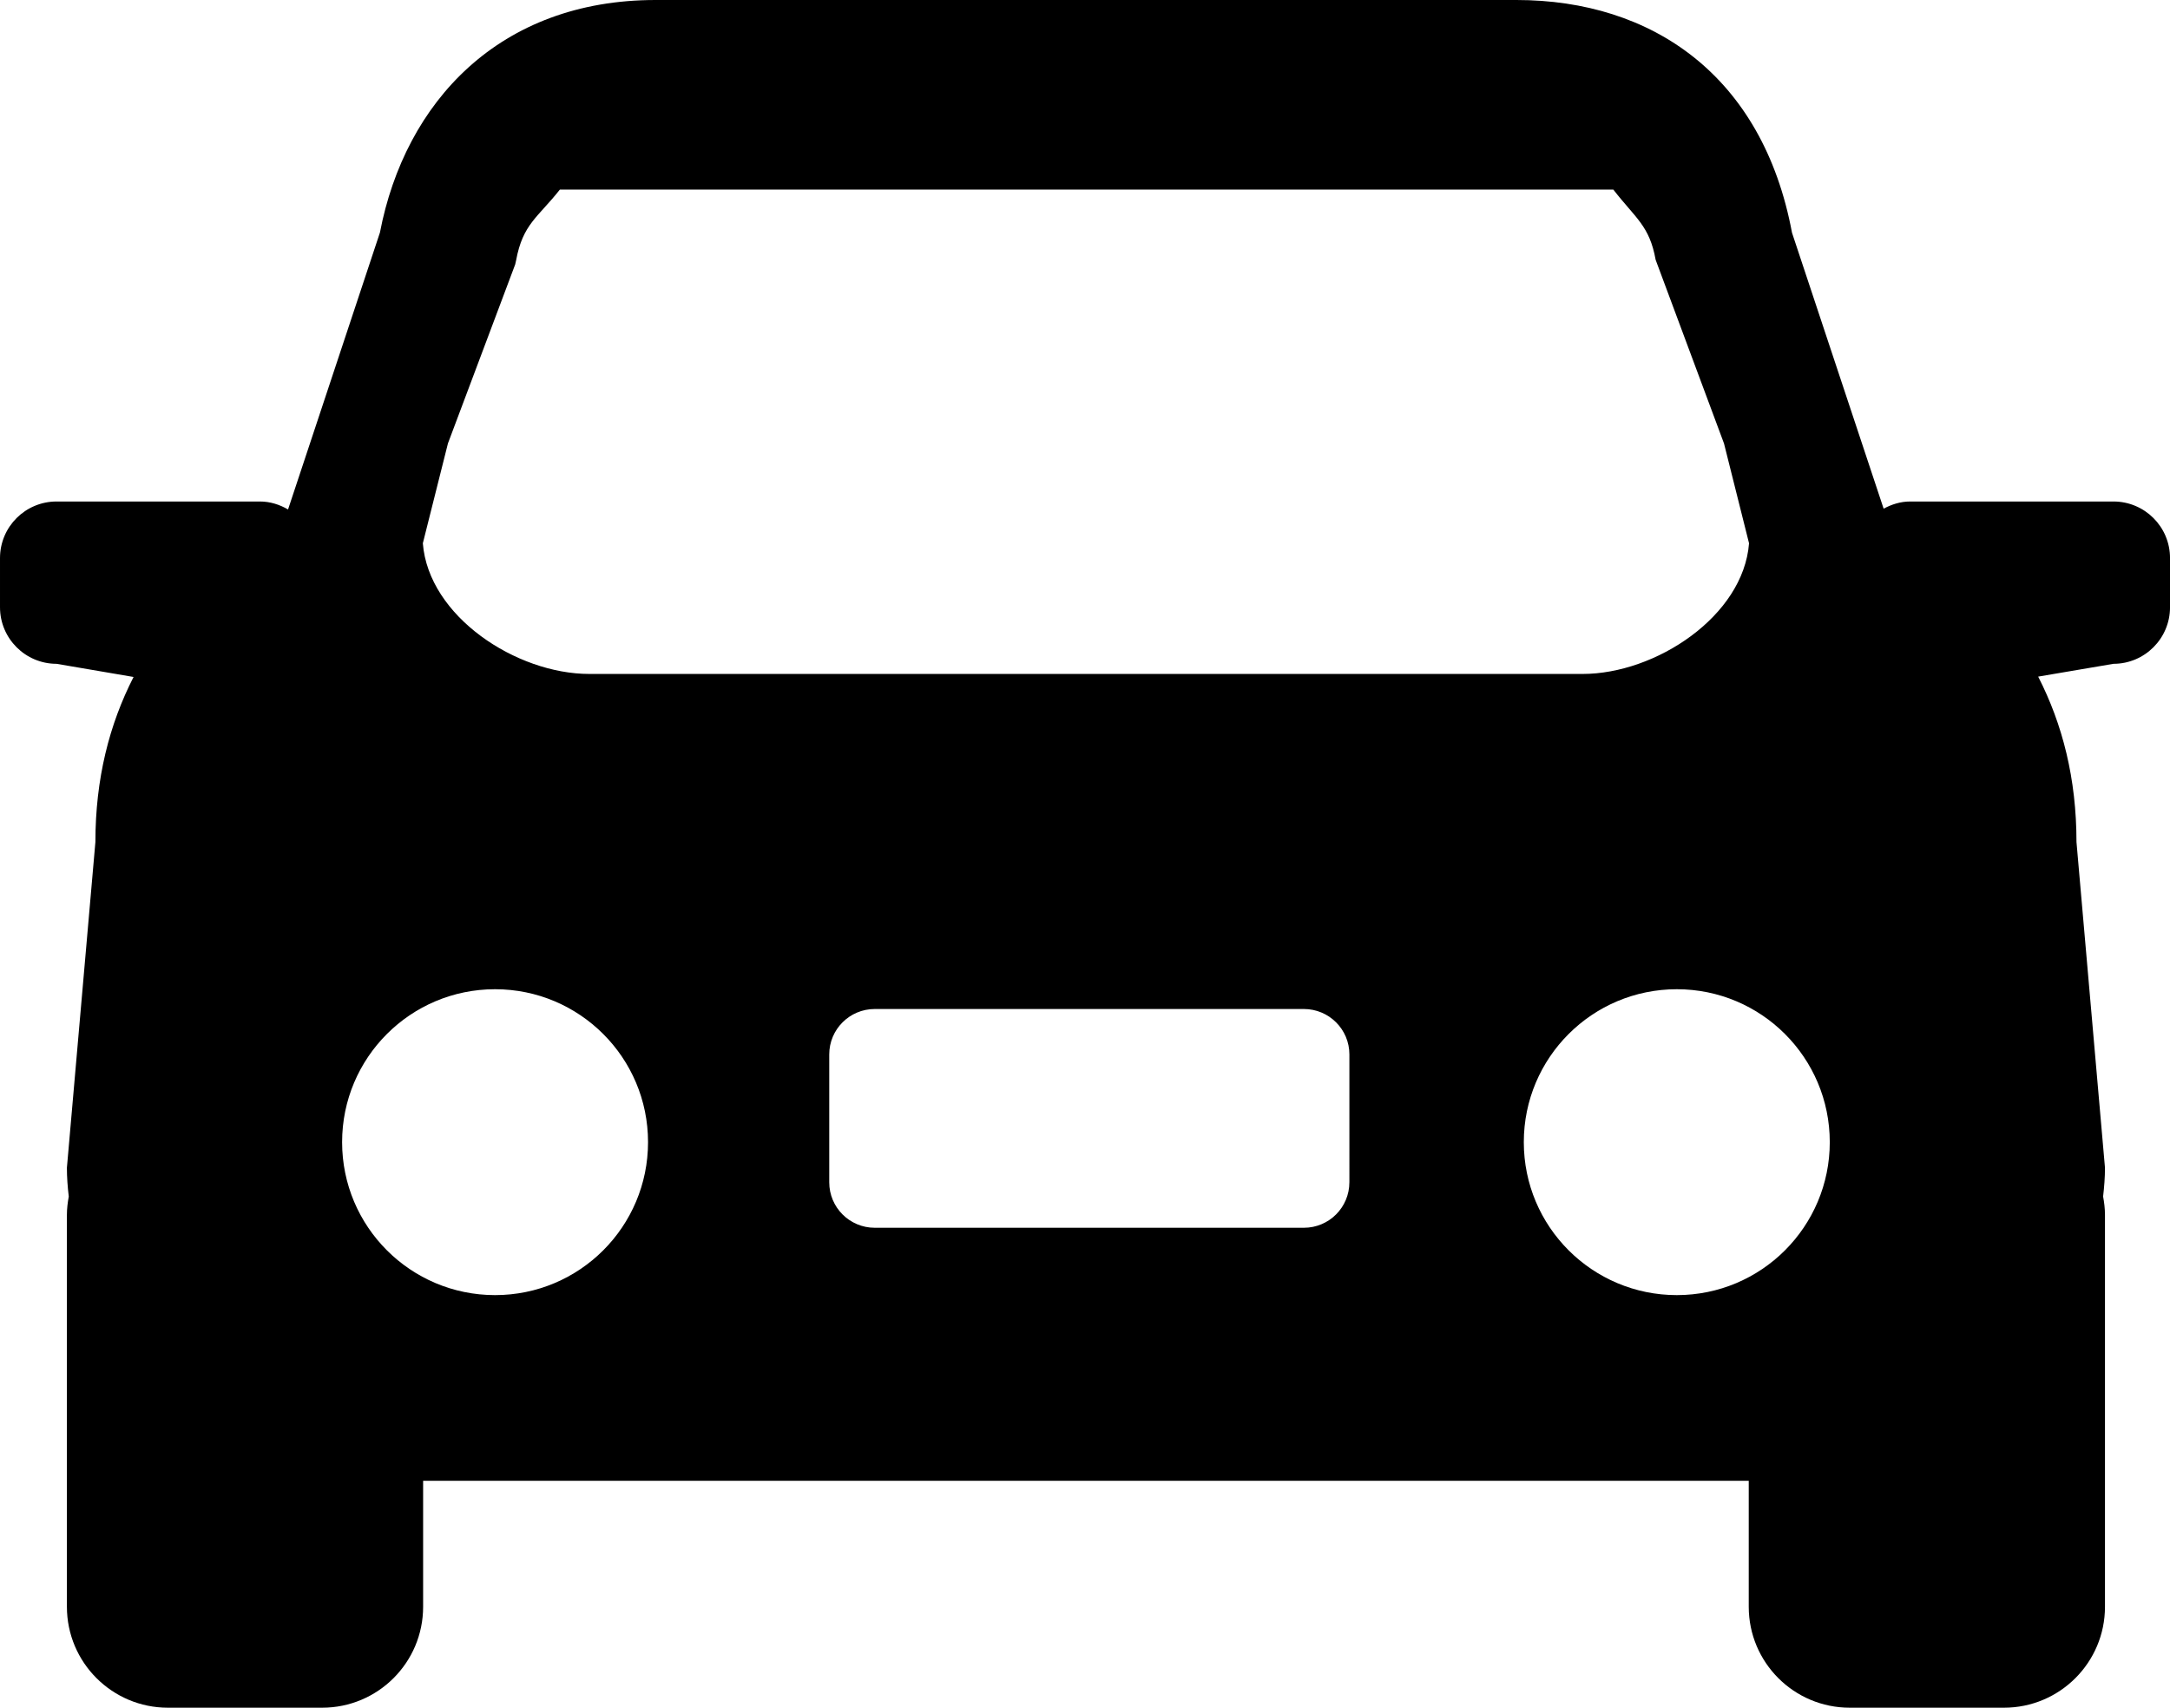
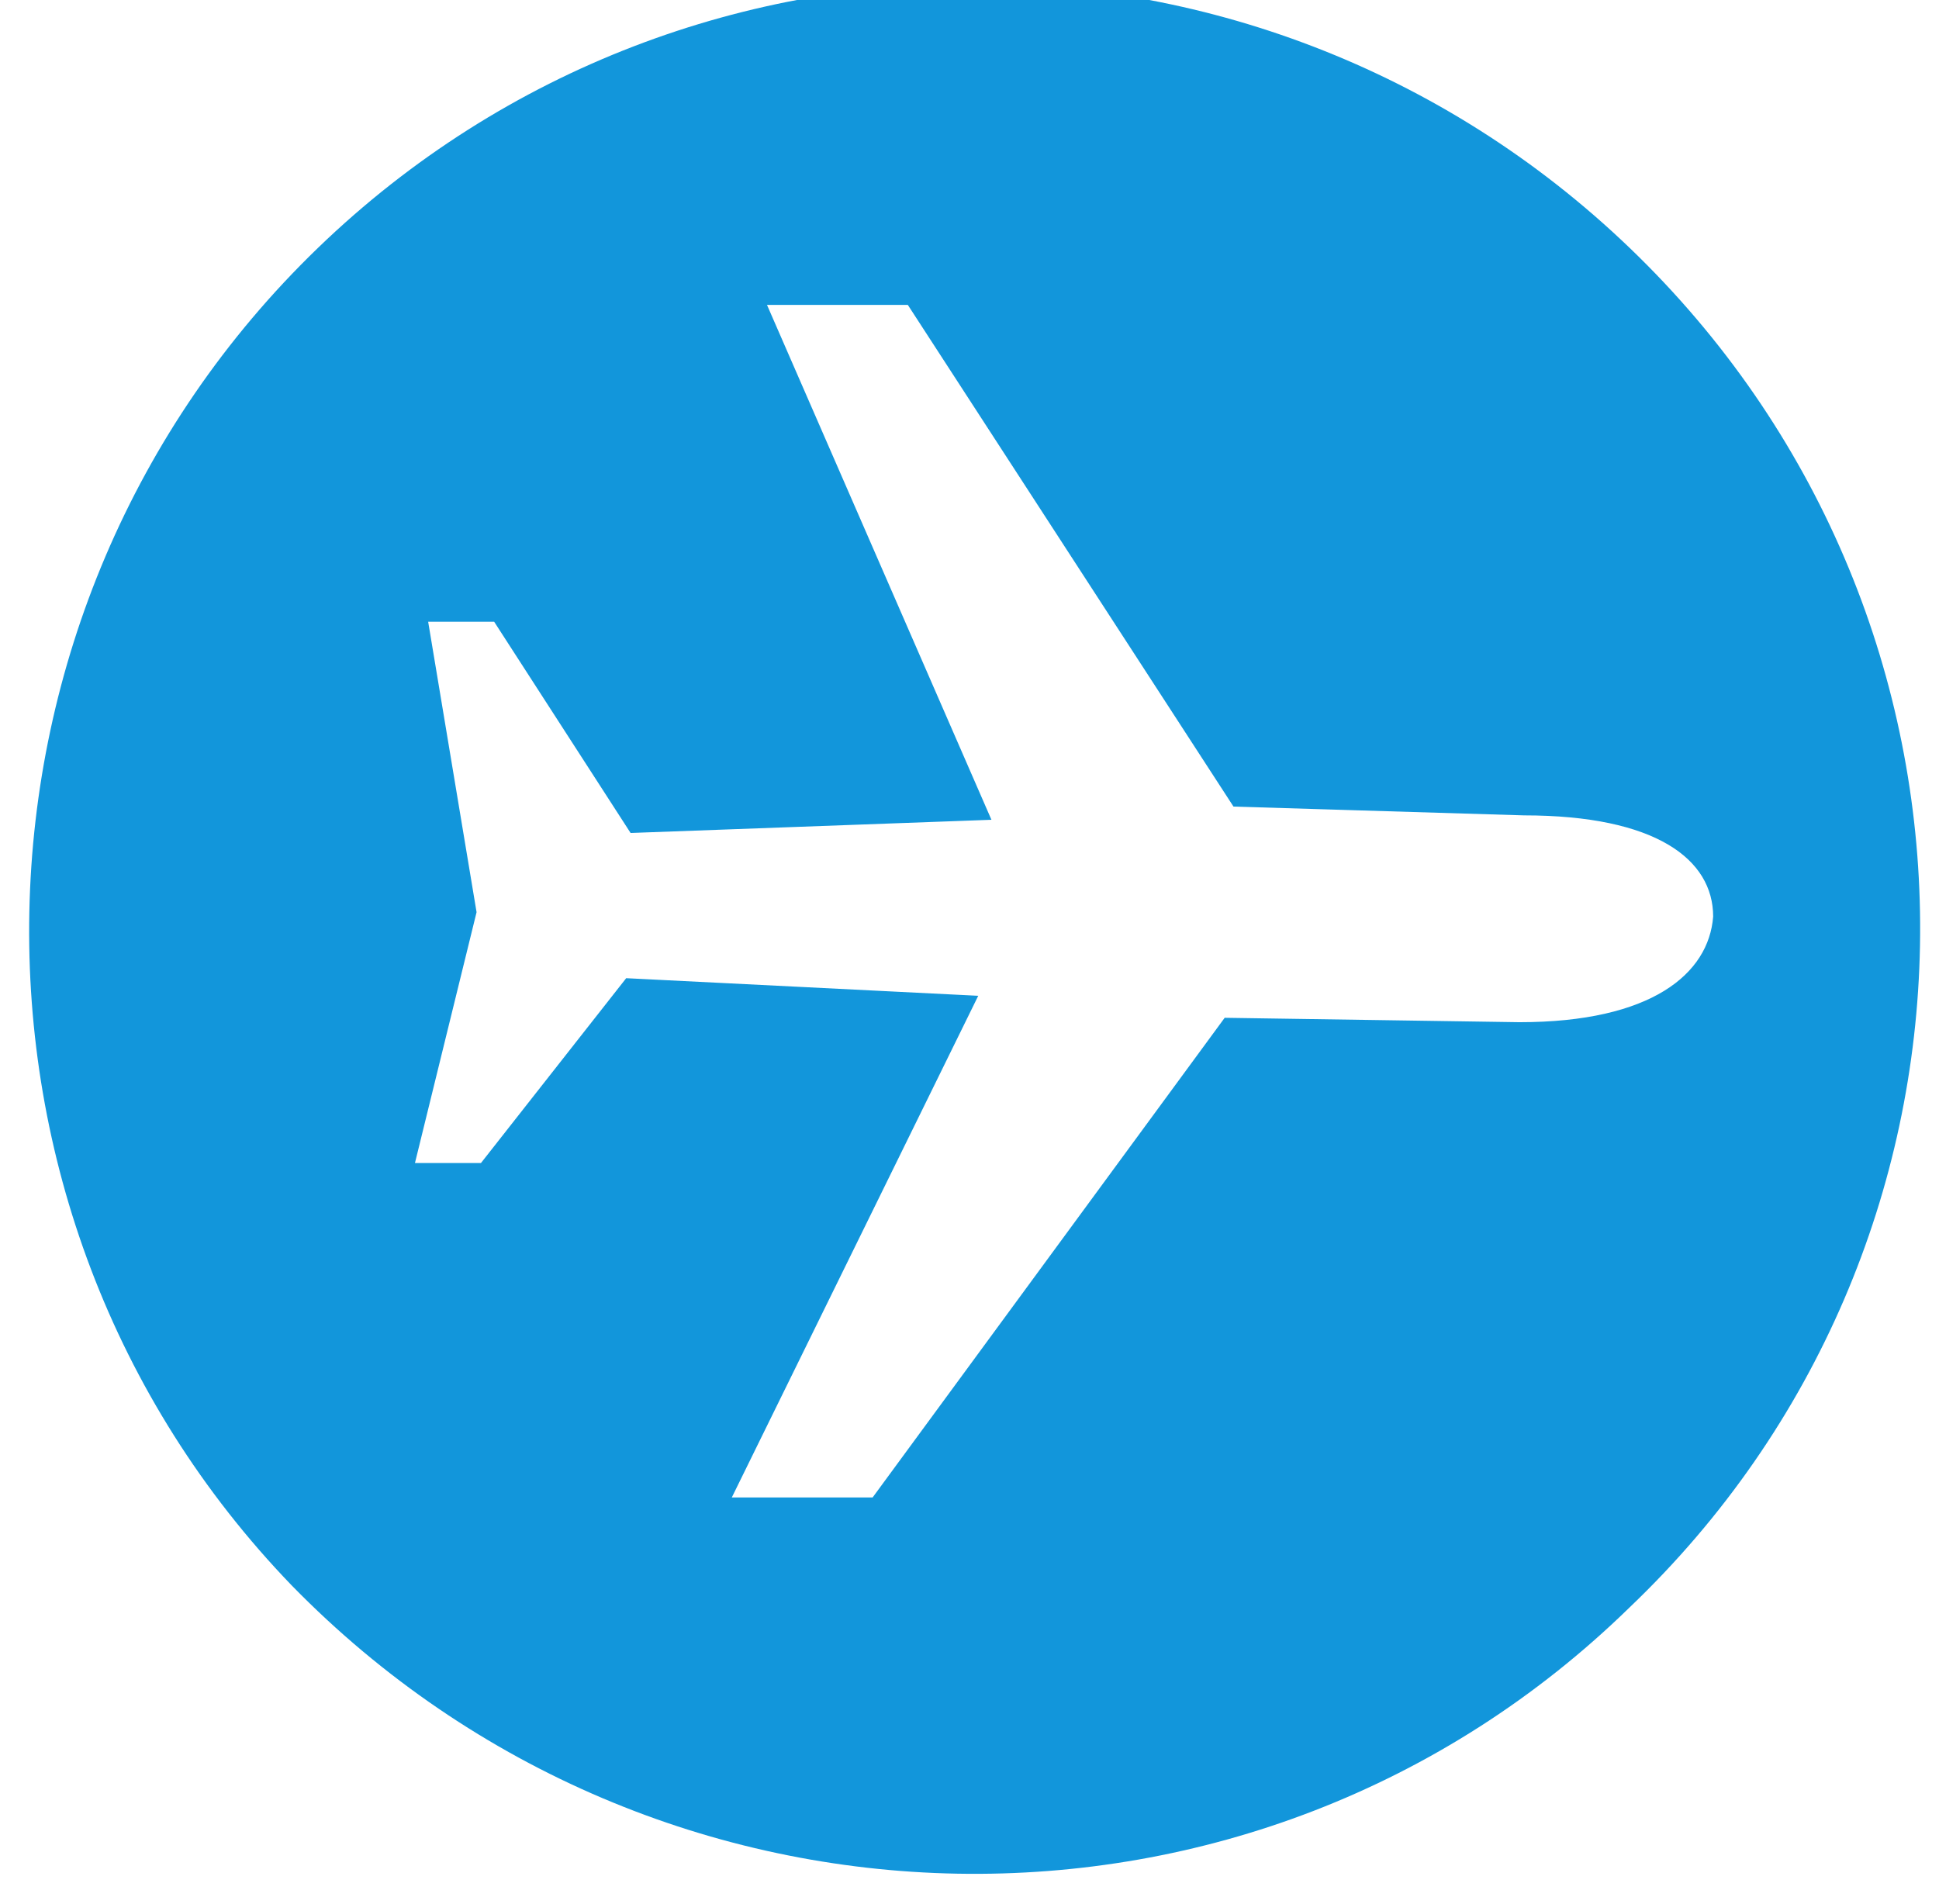
- <svg xmlns="http://www.w3.org/2000/svg" t="1504834178618" class="icon" style="" viewBox="0 0 1301 1024" version="1.1" p-id="5316" width="254.102" height="200">
+ <svg xmlns="http://www.w3.org/2000/svg" t="1504865991332" class="icon" style="" viewBox="0 0 1043 1024" version="1.1" p-id="2378" width="203.711" height="200">
  <defs>
    <style type="text/css" />
  </defs>
-   <path d="M1267.088 300.707H1145.22c-5.793 0-11.125 1.727-15.904 4.307l-54.94-165.473C1056.797 45.395 990.548 0 909.126 0H393.035C299.57 0 242.842 60.978 227.783 139.449l-55.087 166.036c-5.011-2.905-10.697-4.778-16.874-4.778H33.932C15.202 300.707 0 315.882 0 334.664v29.444c0 18.728 15.204 33.932 33.932 33.932l46.148 7.883c-14.567 28.48-22.885 61.061-22.885 98.97L40.112 700.217c0 5.658 0.415 11.426 1.117 17.23-0.646 3.541-1.117 7.237-1.117 11.018V963.44c0 33.434 27.136 60.534 60.569 60.534h92.439c33.46 0 60.561-27.1 60.561-60.534v-75.529h794.762v75.529c0 33.432 27.11 60.534 60.569 60.534h92.44c33.433 0 60.564-27.102 60.564-60.534V728.46c0-3.785-0.466-7.475-1.119-11.017 0.673-5.804 1.119-11.572 1.119-17.23L1244.933 504.9c0-38.007-8.347-70.614-22.968-99.186l45.123-7.675c18.754 0 33.93-15.204 33.93-33.932v-29.445c0.004-18.78-15.175-33.956-33.93-33.954z m-998.552-34.775L308.88 158.55l0.563-2.516c4.012-21.714 12.978-25.583 26.22-42.349h631.589c13.362 17.23 21.689 21.604 25.375 42.114l40.987 110.135 15.005 59.827c-3.406 43.775-56 78.351-99.77 78.351H353.308c-43.804 0-96.399-34.574-99.798-78.351l15.034-59.827-0.007-0.003z m28.274 510.641c-50.661 0-91.704-41.051-91.704-91.711s41.043-91.706 91.704-91.706 91.712 41.044 91.712 91.706c0.002 50.66-41.048 91.711-91.712 91.711m512.204-67.655h-0.009c0 15.086-12.216 27.277-27.283 27.277H524.445c-15.057 0-27.283-12.19-27.283-27.277v-76.65c0-15.058 12.217-27.25 27.283-27.25h257.28c15.064 0 27.287 12.188 27.287 27.25l0.002 76.65z m196.303 67.655c-50.661 0-91.736-41.051-91.736-91.711s41.077-91.706 91.736-91.706c50.662 0 91.705 41.044 91.705 91.706 0.009 50.66-41.043 91.711-91.705 91.711" p-id="5317" />
+   <path d="M890.745 147.458C694.271-56.117 372.338-60.852 171.13 133.255S-37.18 651.662 156.927 852.87c196.474 201.208 518.407 208.31 719.615 11.836 0 0 0 0 0 0C1080.117 670.599 1084.852 348.666 890.745 147.458zM817.363 549.874L817.363 549.874l-158.599-2.367-189.372 258.02-75.749 0 132.561-269.856-189.372-9.469-78.116 99.421-35.507 0 33.14-134.928-26.039-156.232 35.507 0 73.382 113.623L533.304 440.985 412.579 164.028l75.749 0 175.17 269.856L819.73 438.618c71.015 0 101.788 23.672 101.788 54.445C919.151 523.836 888.378 549.874 817.363 549.874z" fill="#1296db" p-id="2379" />
</svg>
